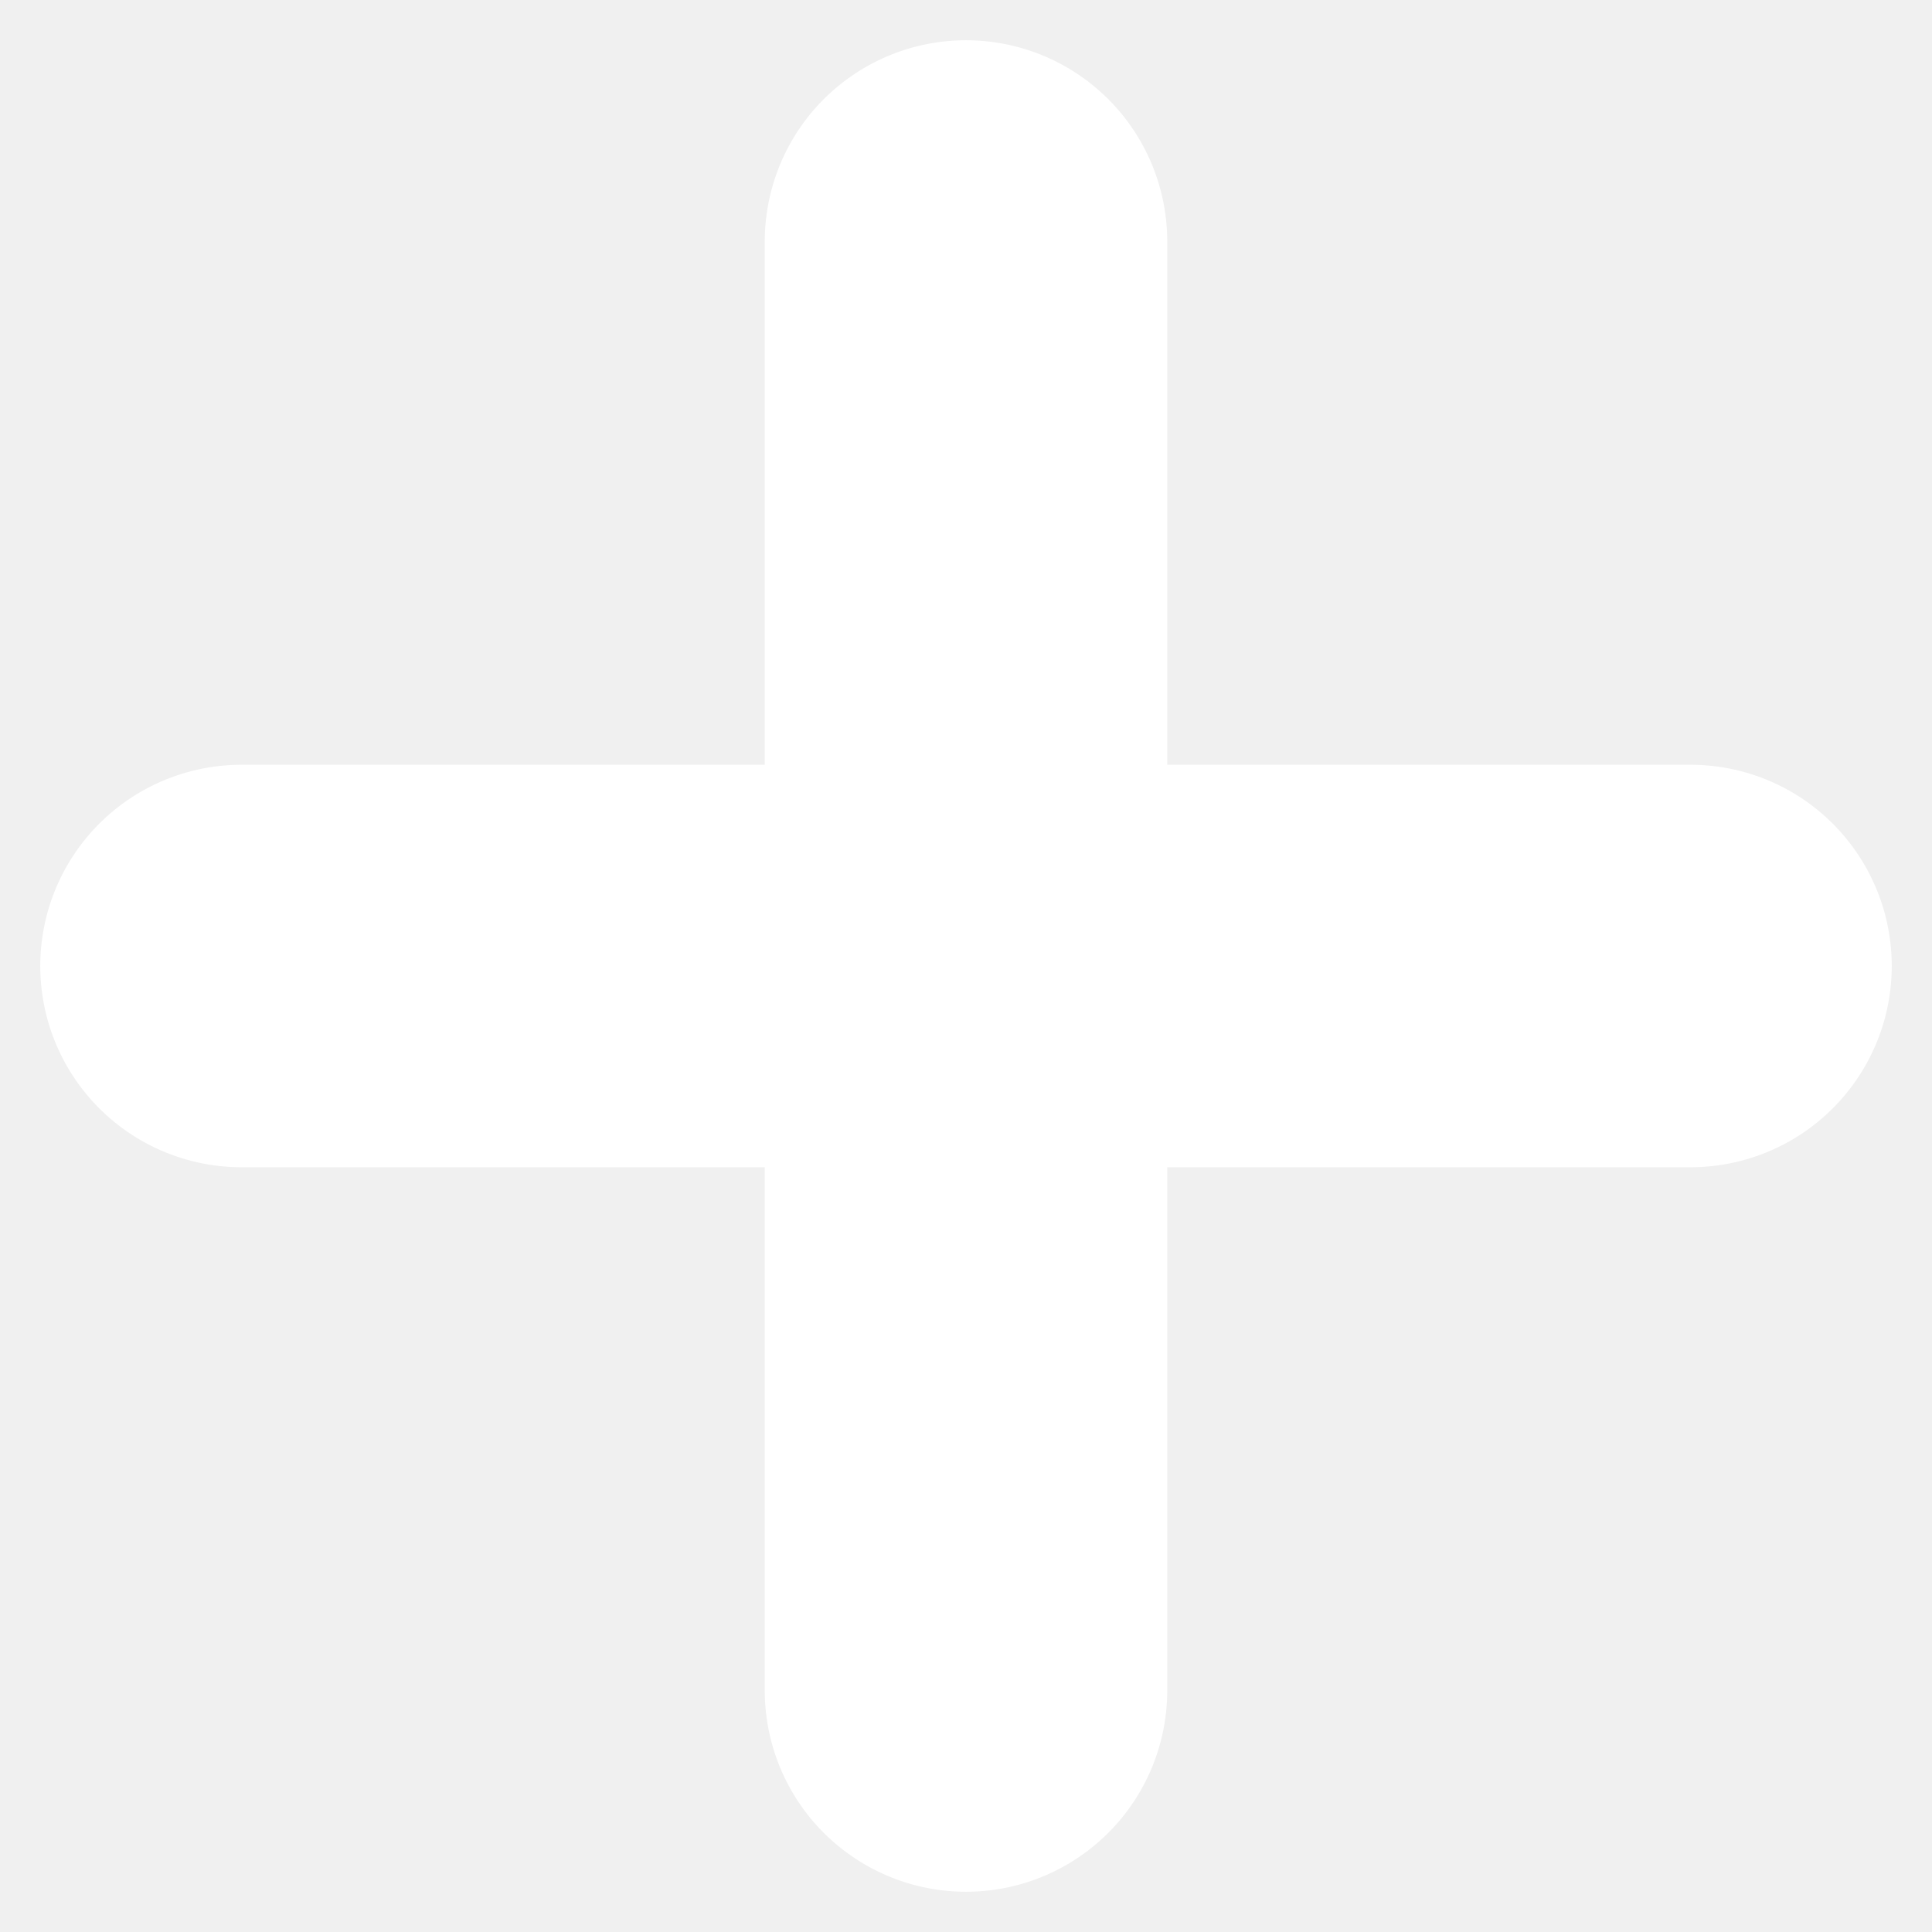
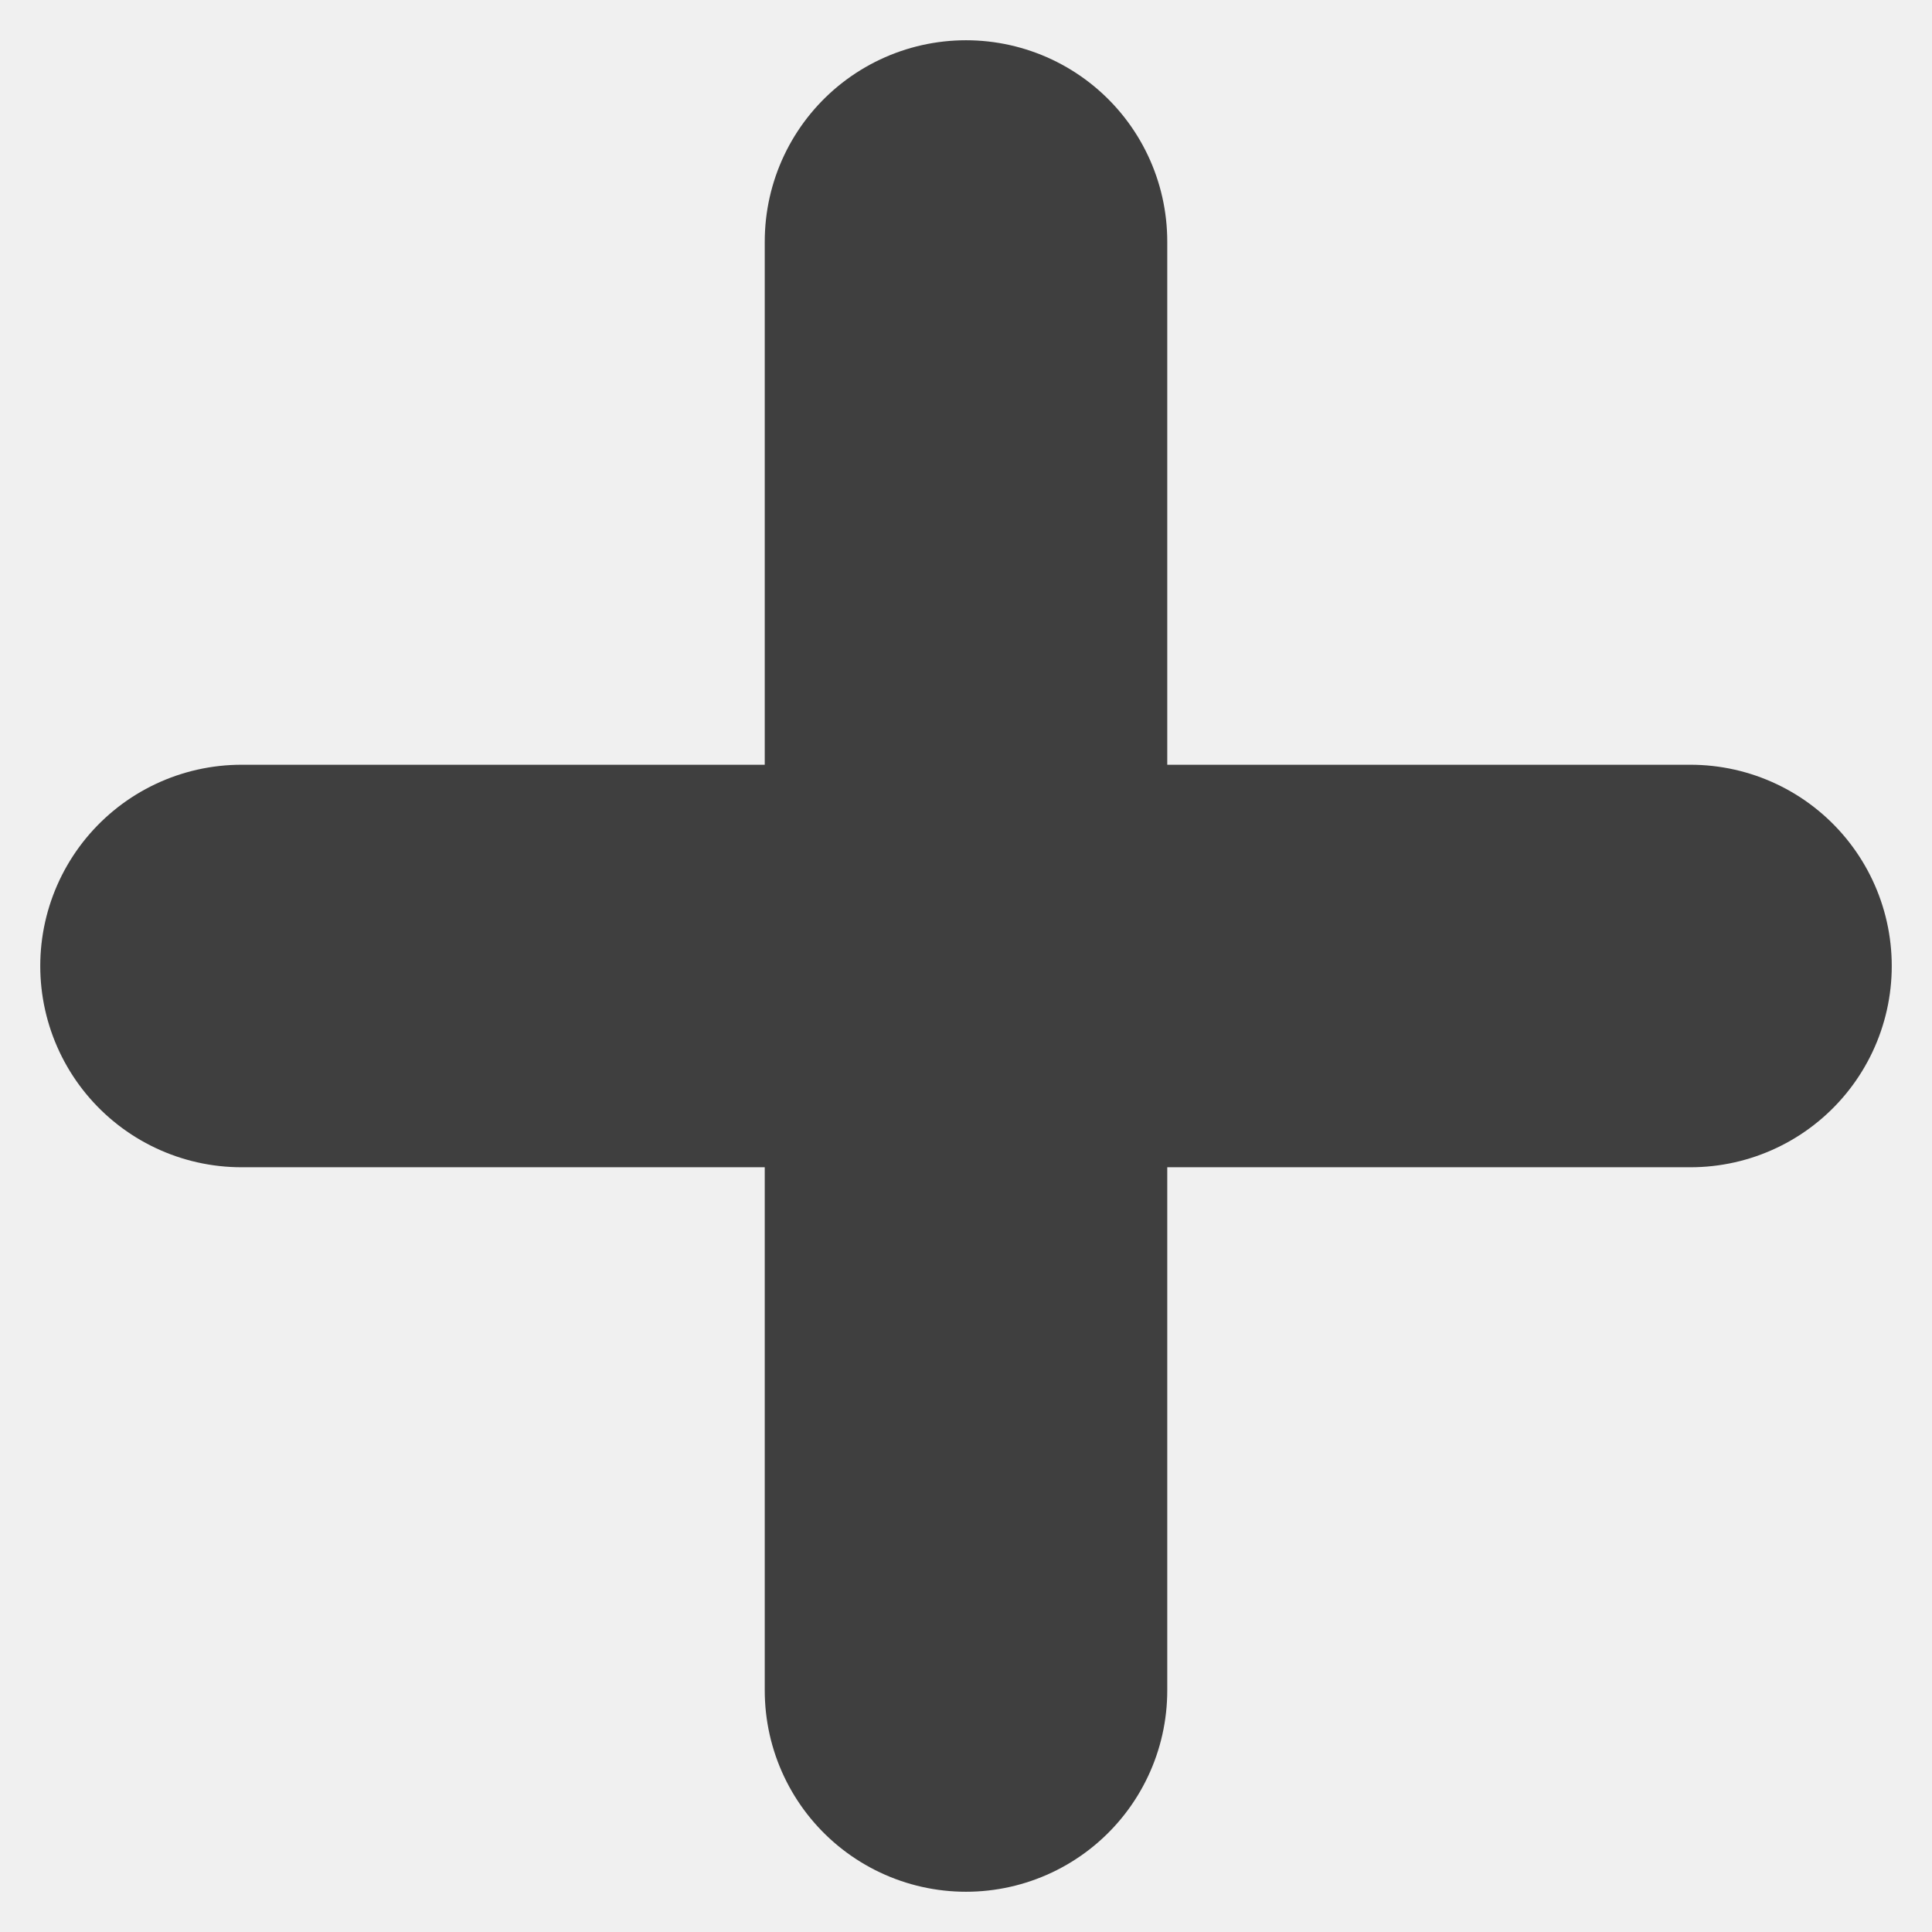
<svg xmlns="http://www.w3.org/2000/svg" width="24" height="24" viewBox="0 0 24 24" fill="none">
-   <path d="M12 3V21" stroke="white" stroke-width="5" stroke-linecap="round" />
-   <path d="M21 12L3 12" stroke="white" stroke-width="5" stroke-linecap="round" />
+   <path d="M12 3V21" stroke="#3f3f3f" stroke-width="5" stroke-linecap="round" />
+   <path d="M21 12L3 12" stroke="#3f3f3f" stroke-width="5" stroke-linecap="round" />
</svg>
